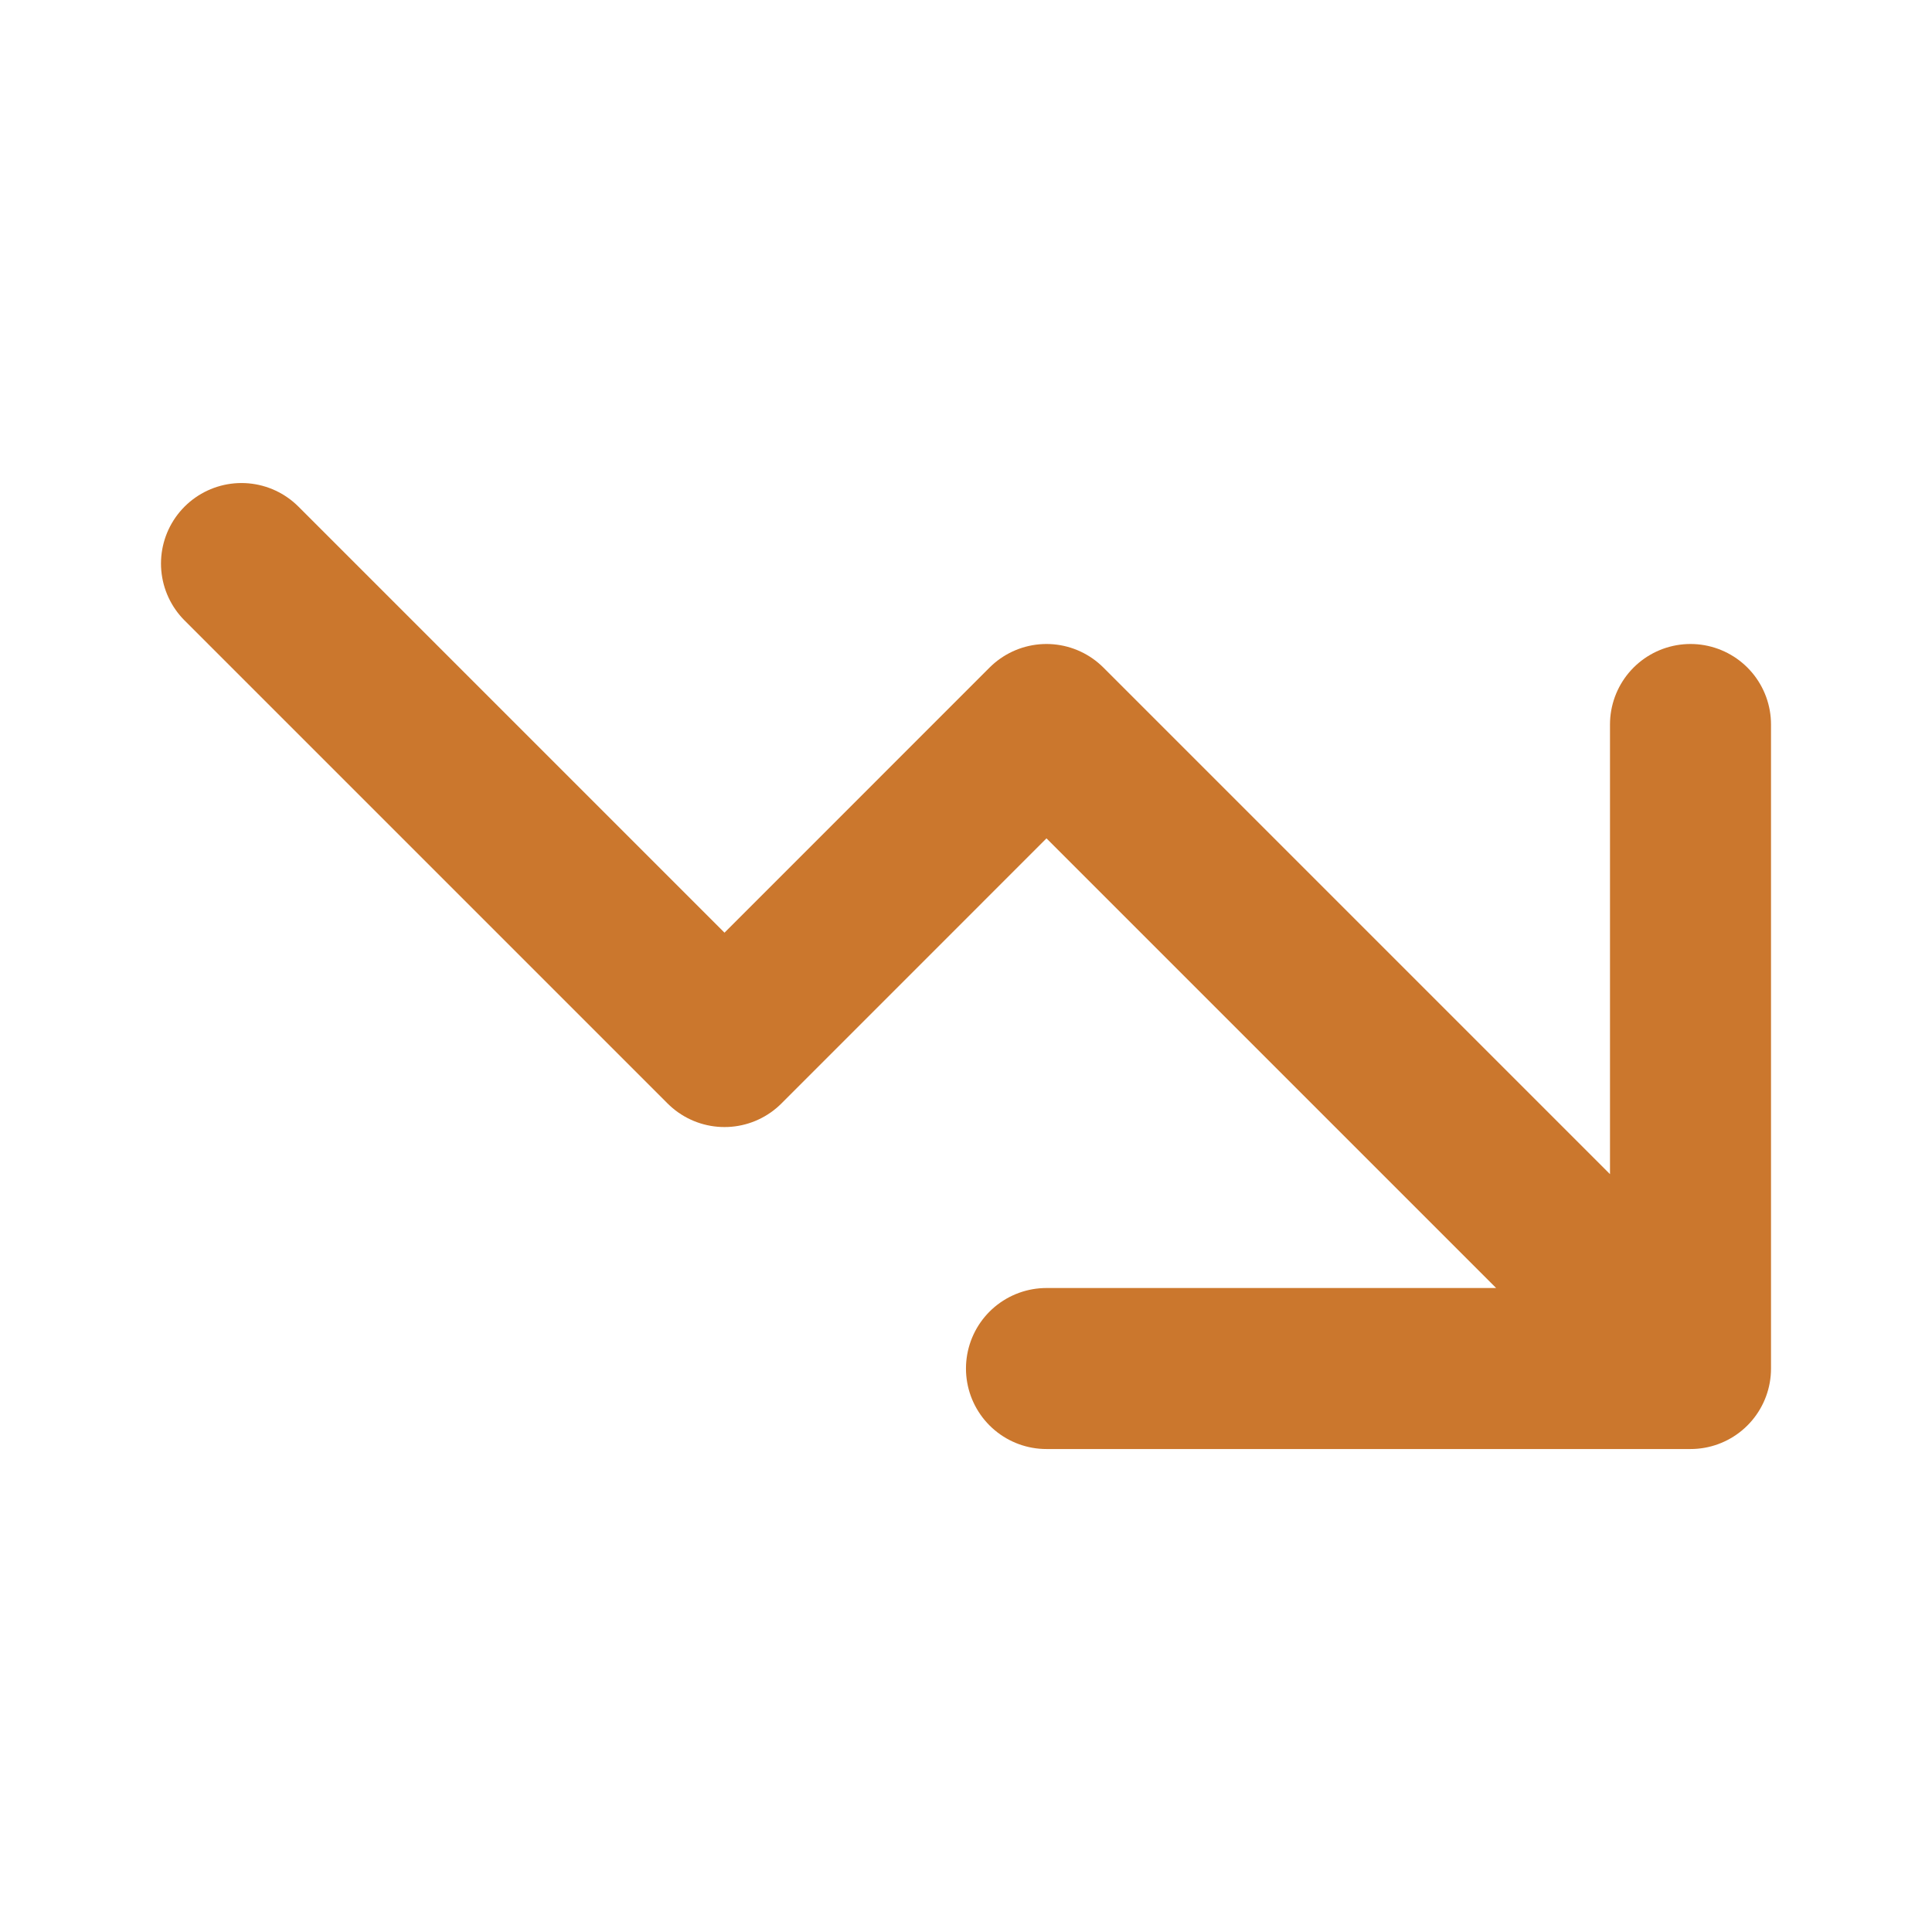
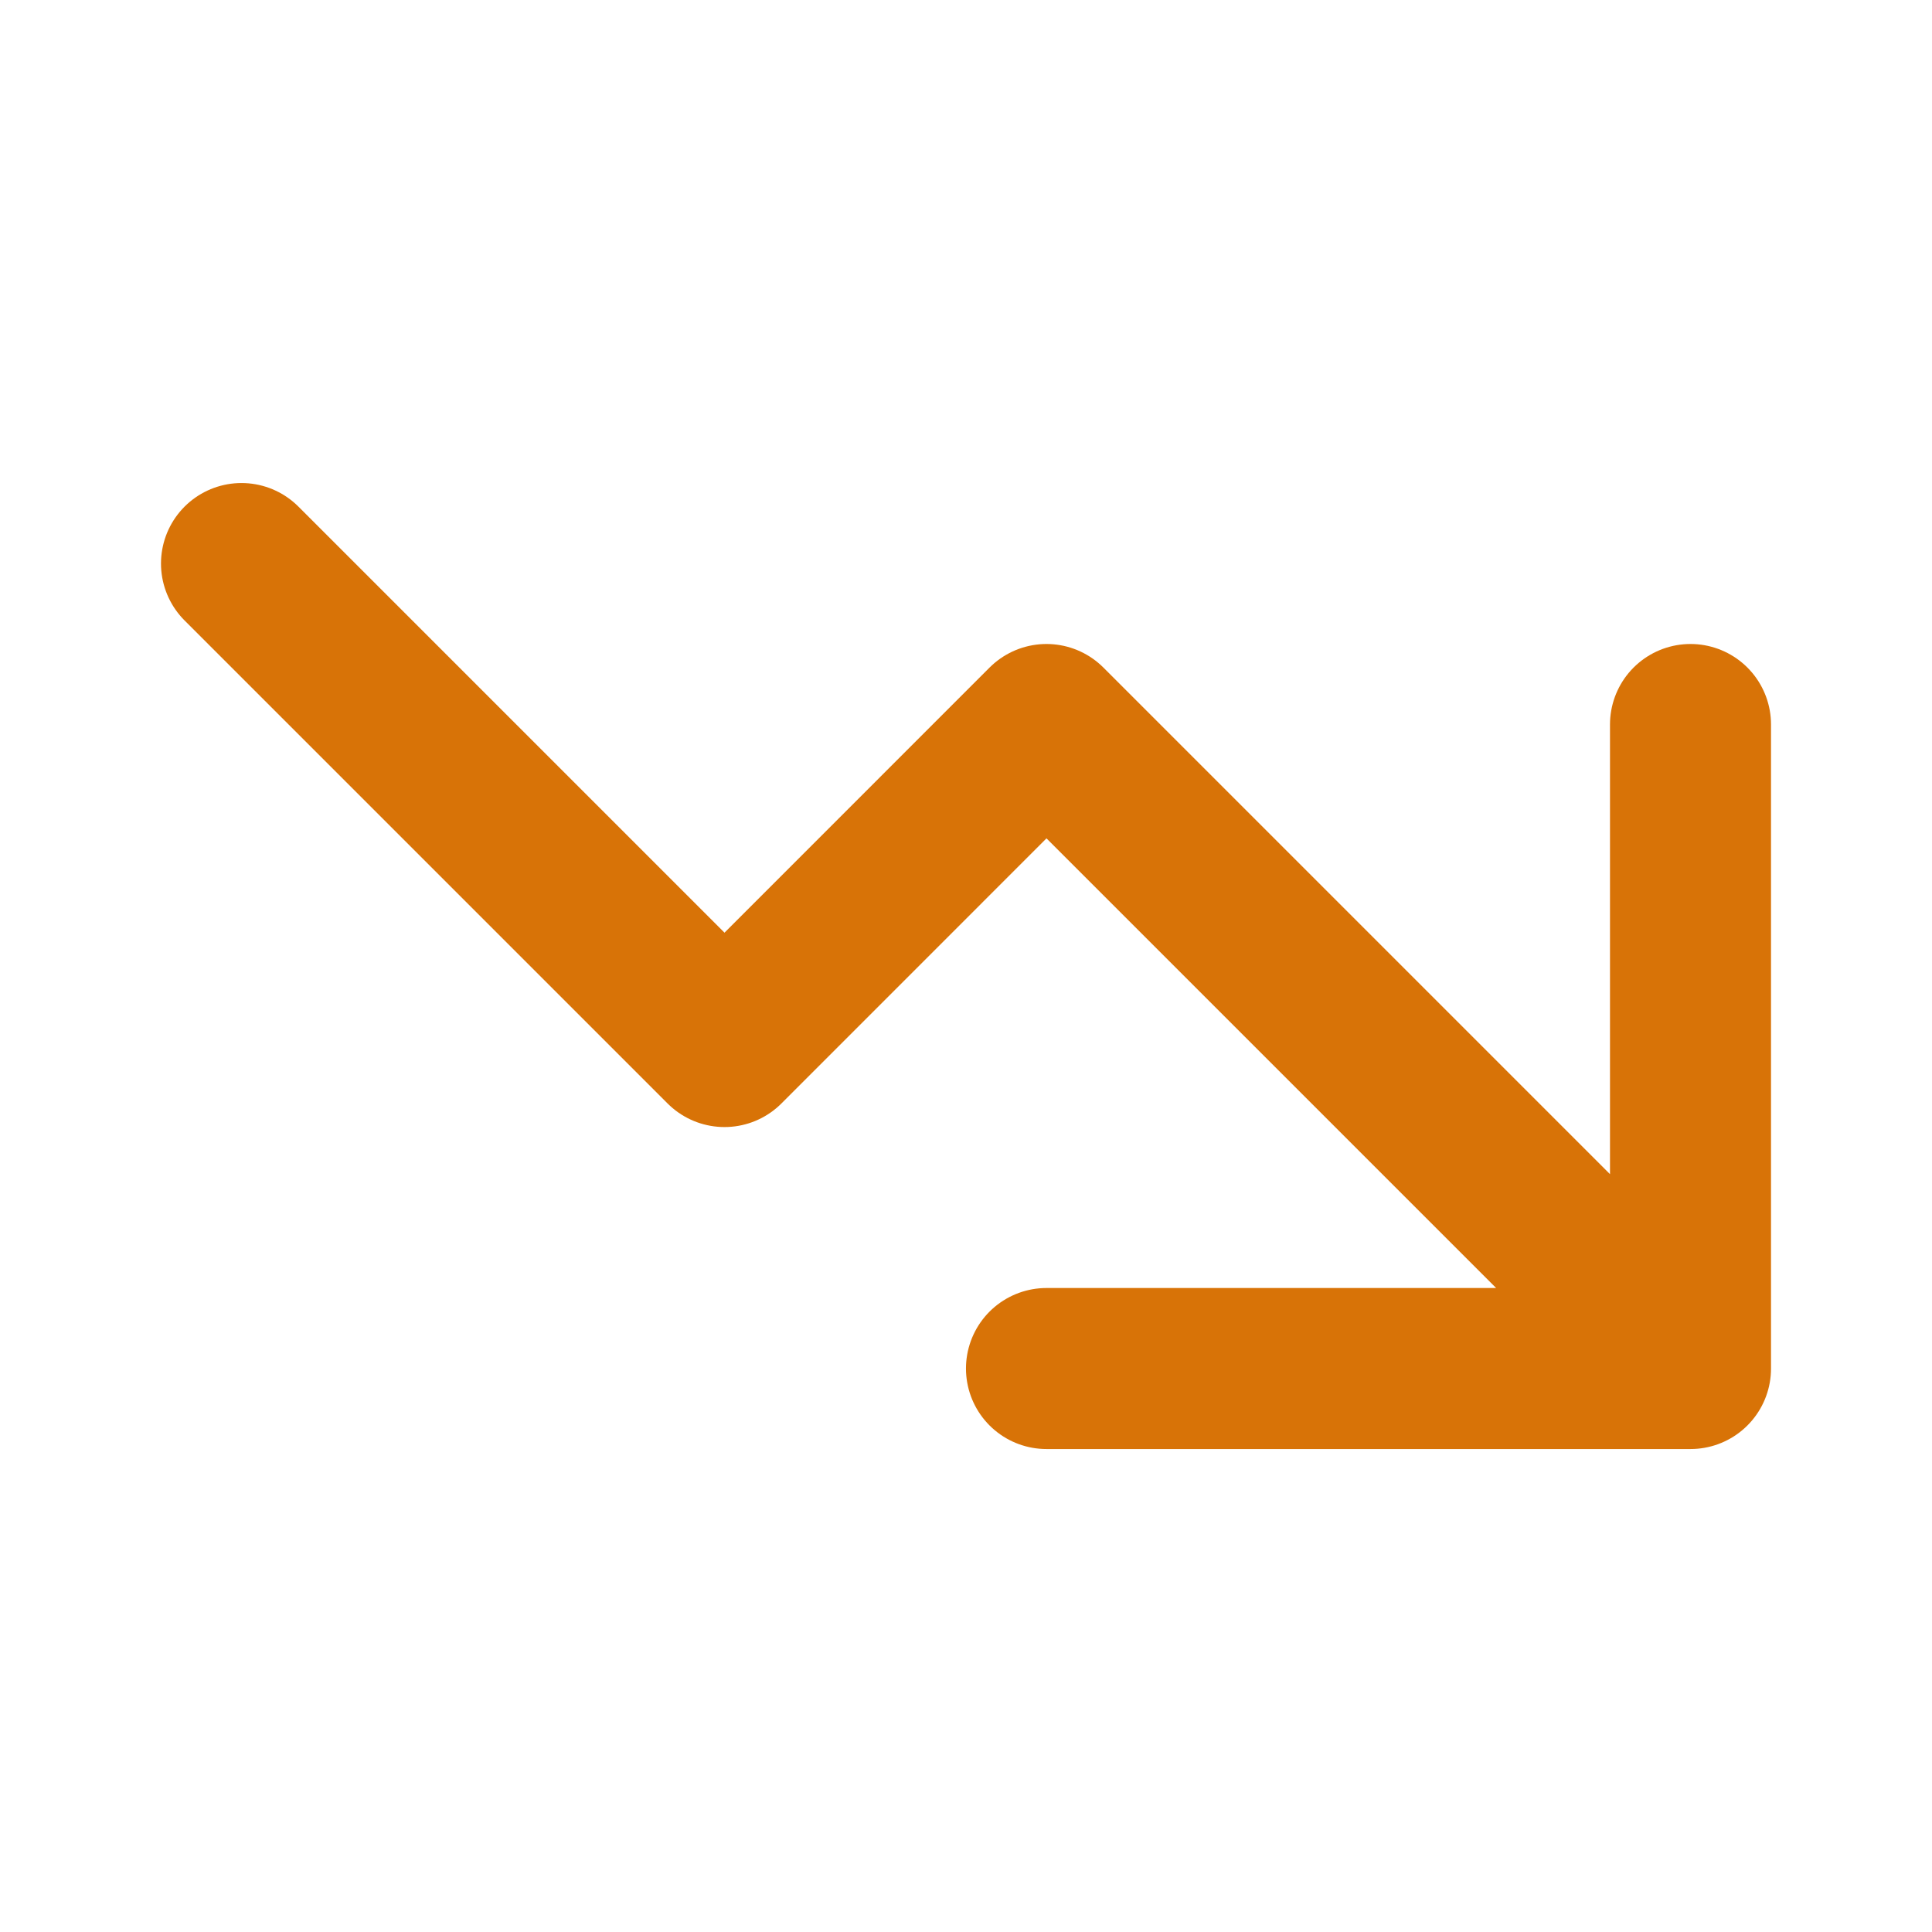
<svg xmlns="http://www.w3.org/2000/svg" width="32" height="32" viewBox="0 0 32 32" fill="none">
-   <path d="M17.333 22.667H28M28 22.667V12M28 22.667L17.333 12L12 17.334L4 9.334" stroke="#CB772D" stroke-width="2.667" stroke-linecap="round" stroke-linejoin="round" />
+   <path d="M17.333 22.667H28M28 22.667V12M28 22.667L17.333 12L12 17.334L4 9.334" stroke="#D87307" stroke-width="2.667" stroke-linecap="round" stroke-linejoin="round" />
</svg>
